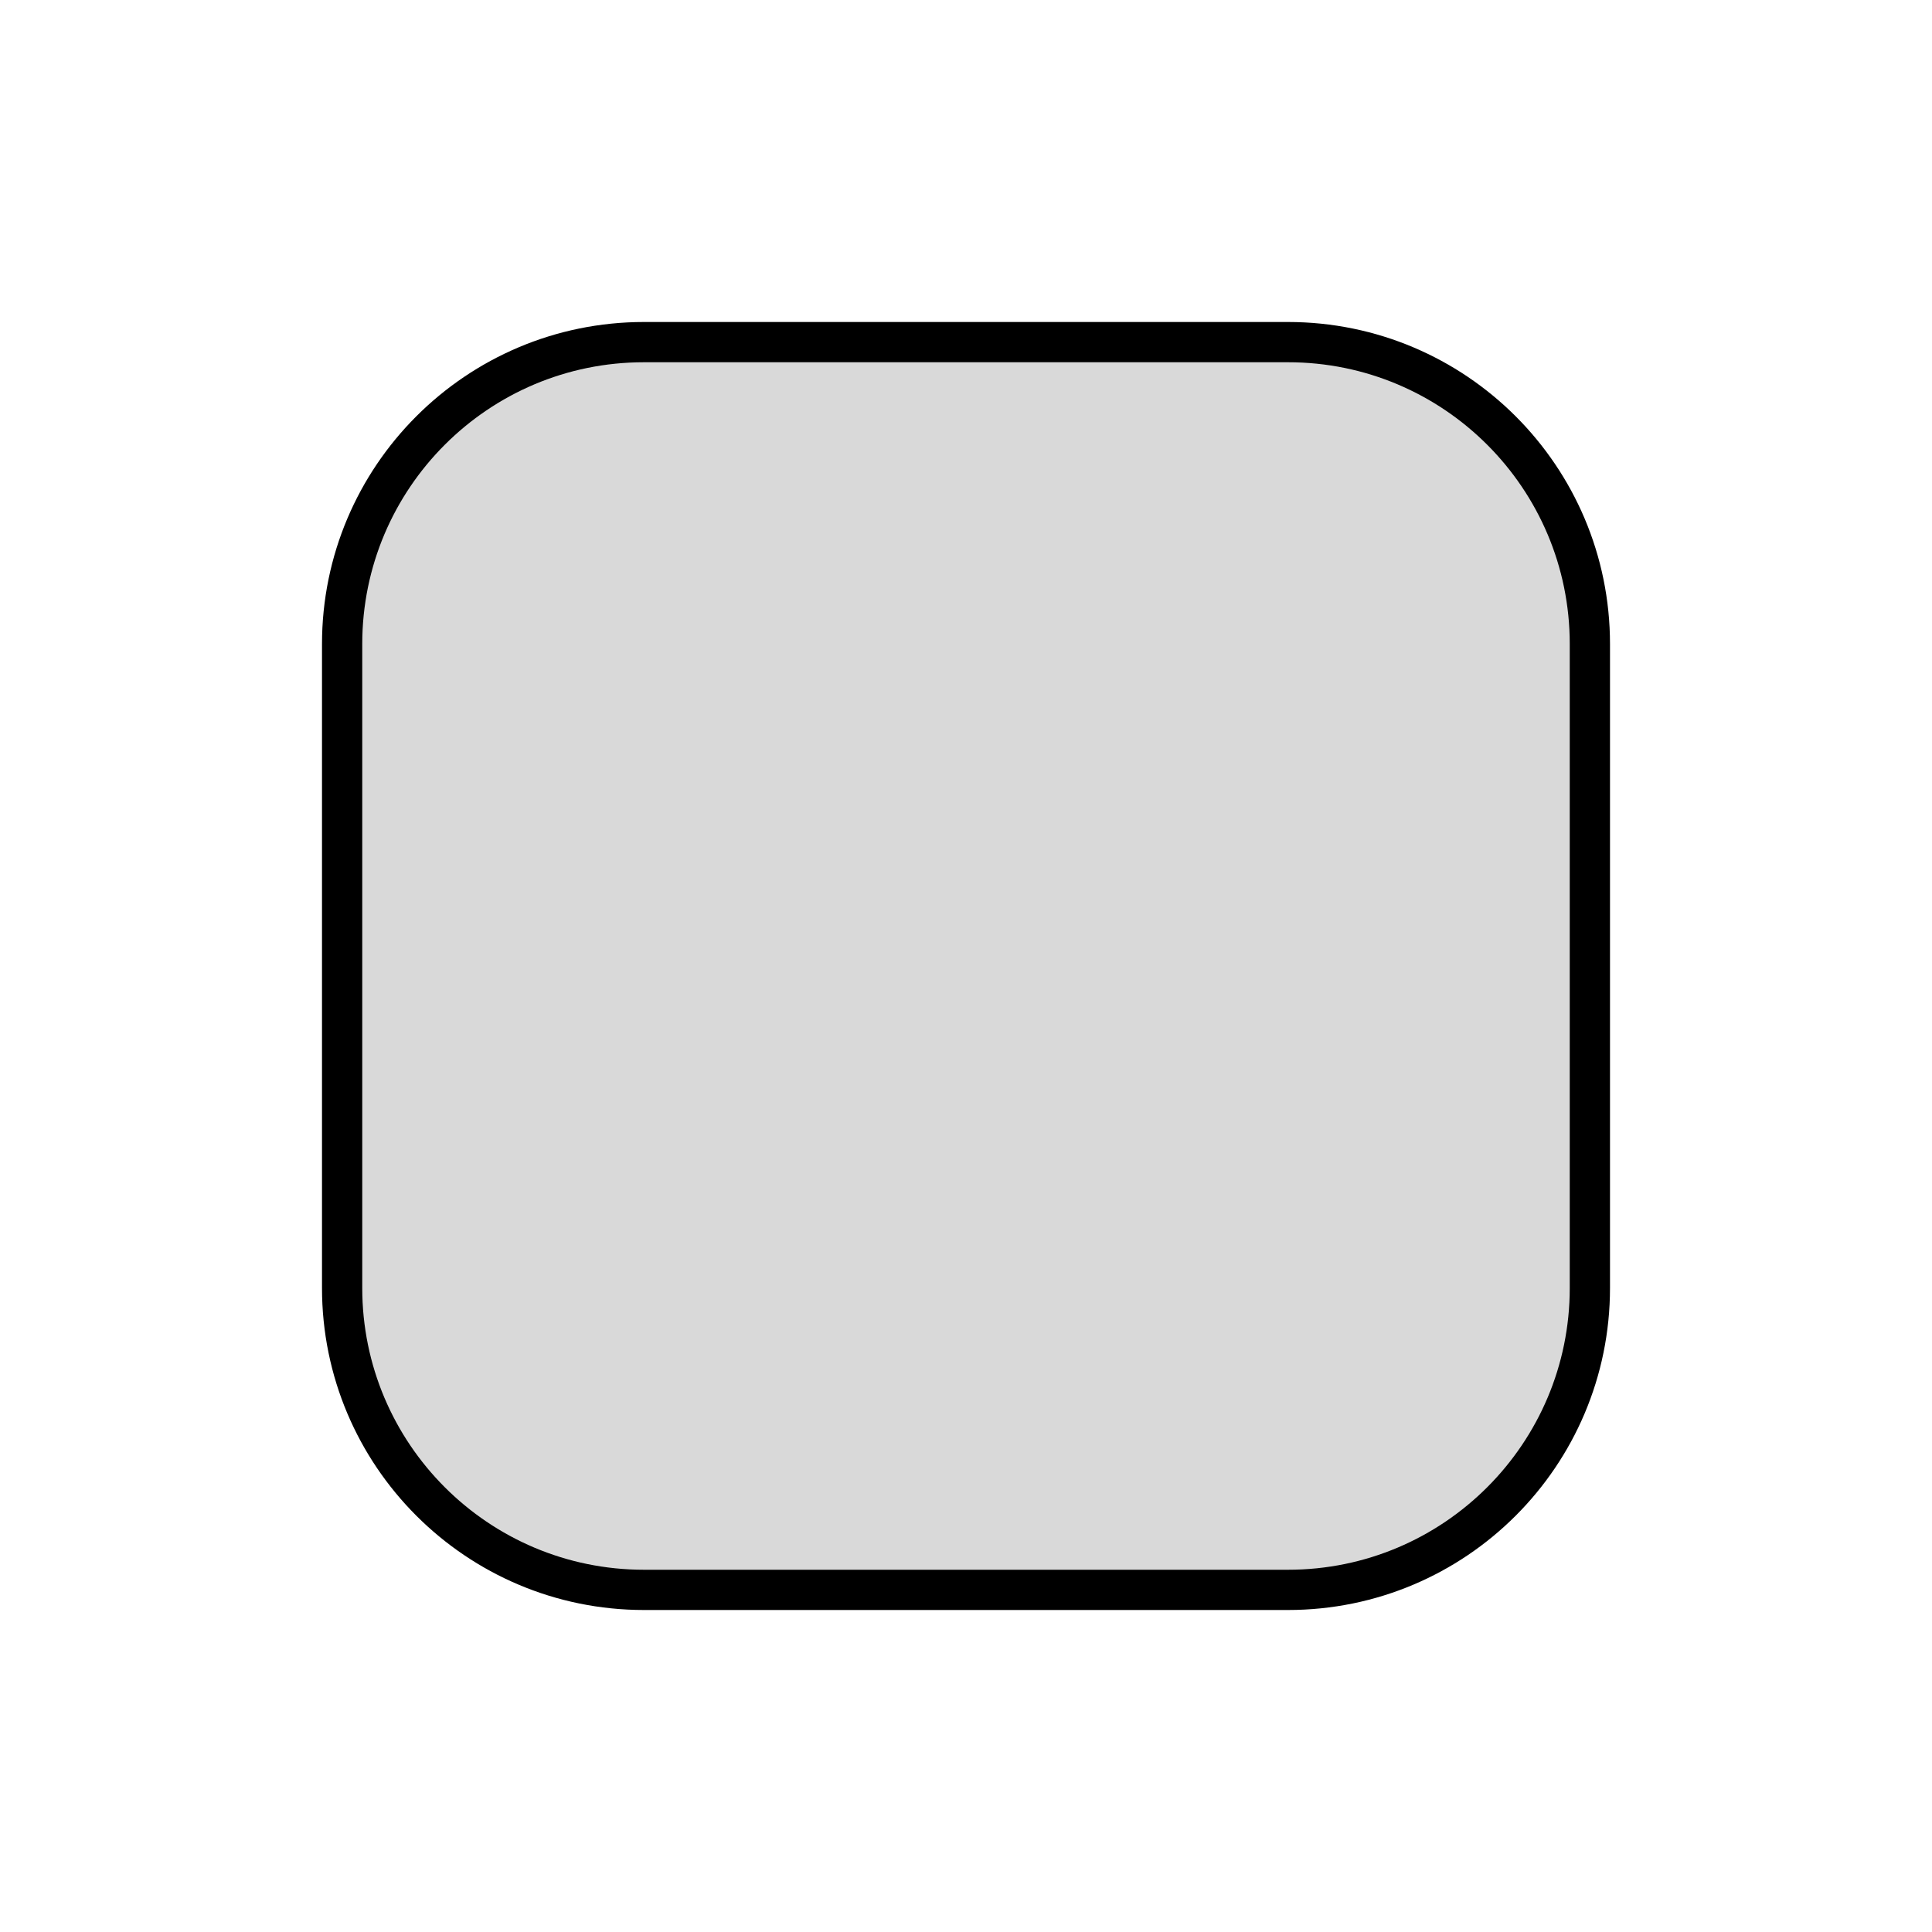
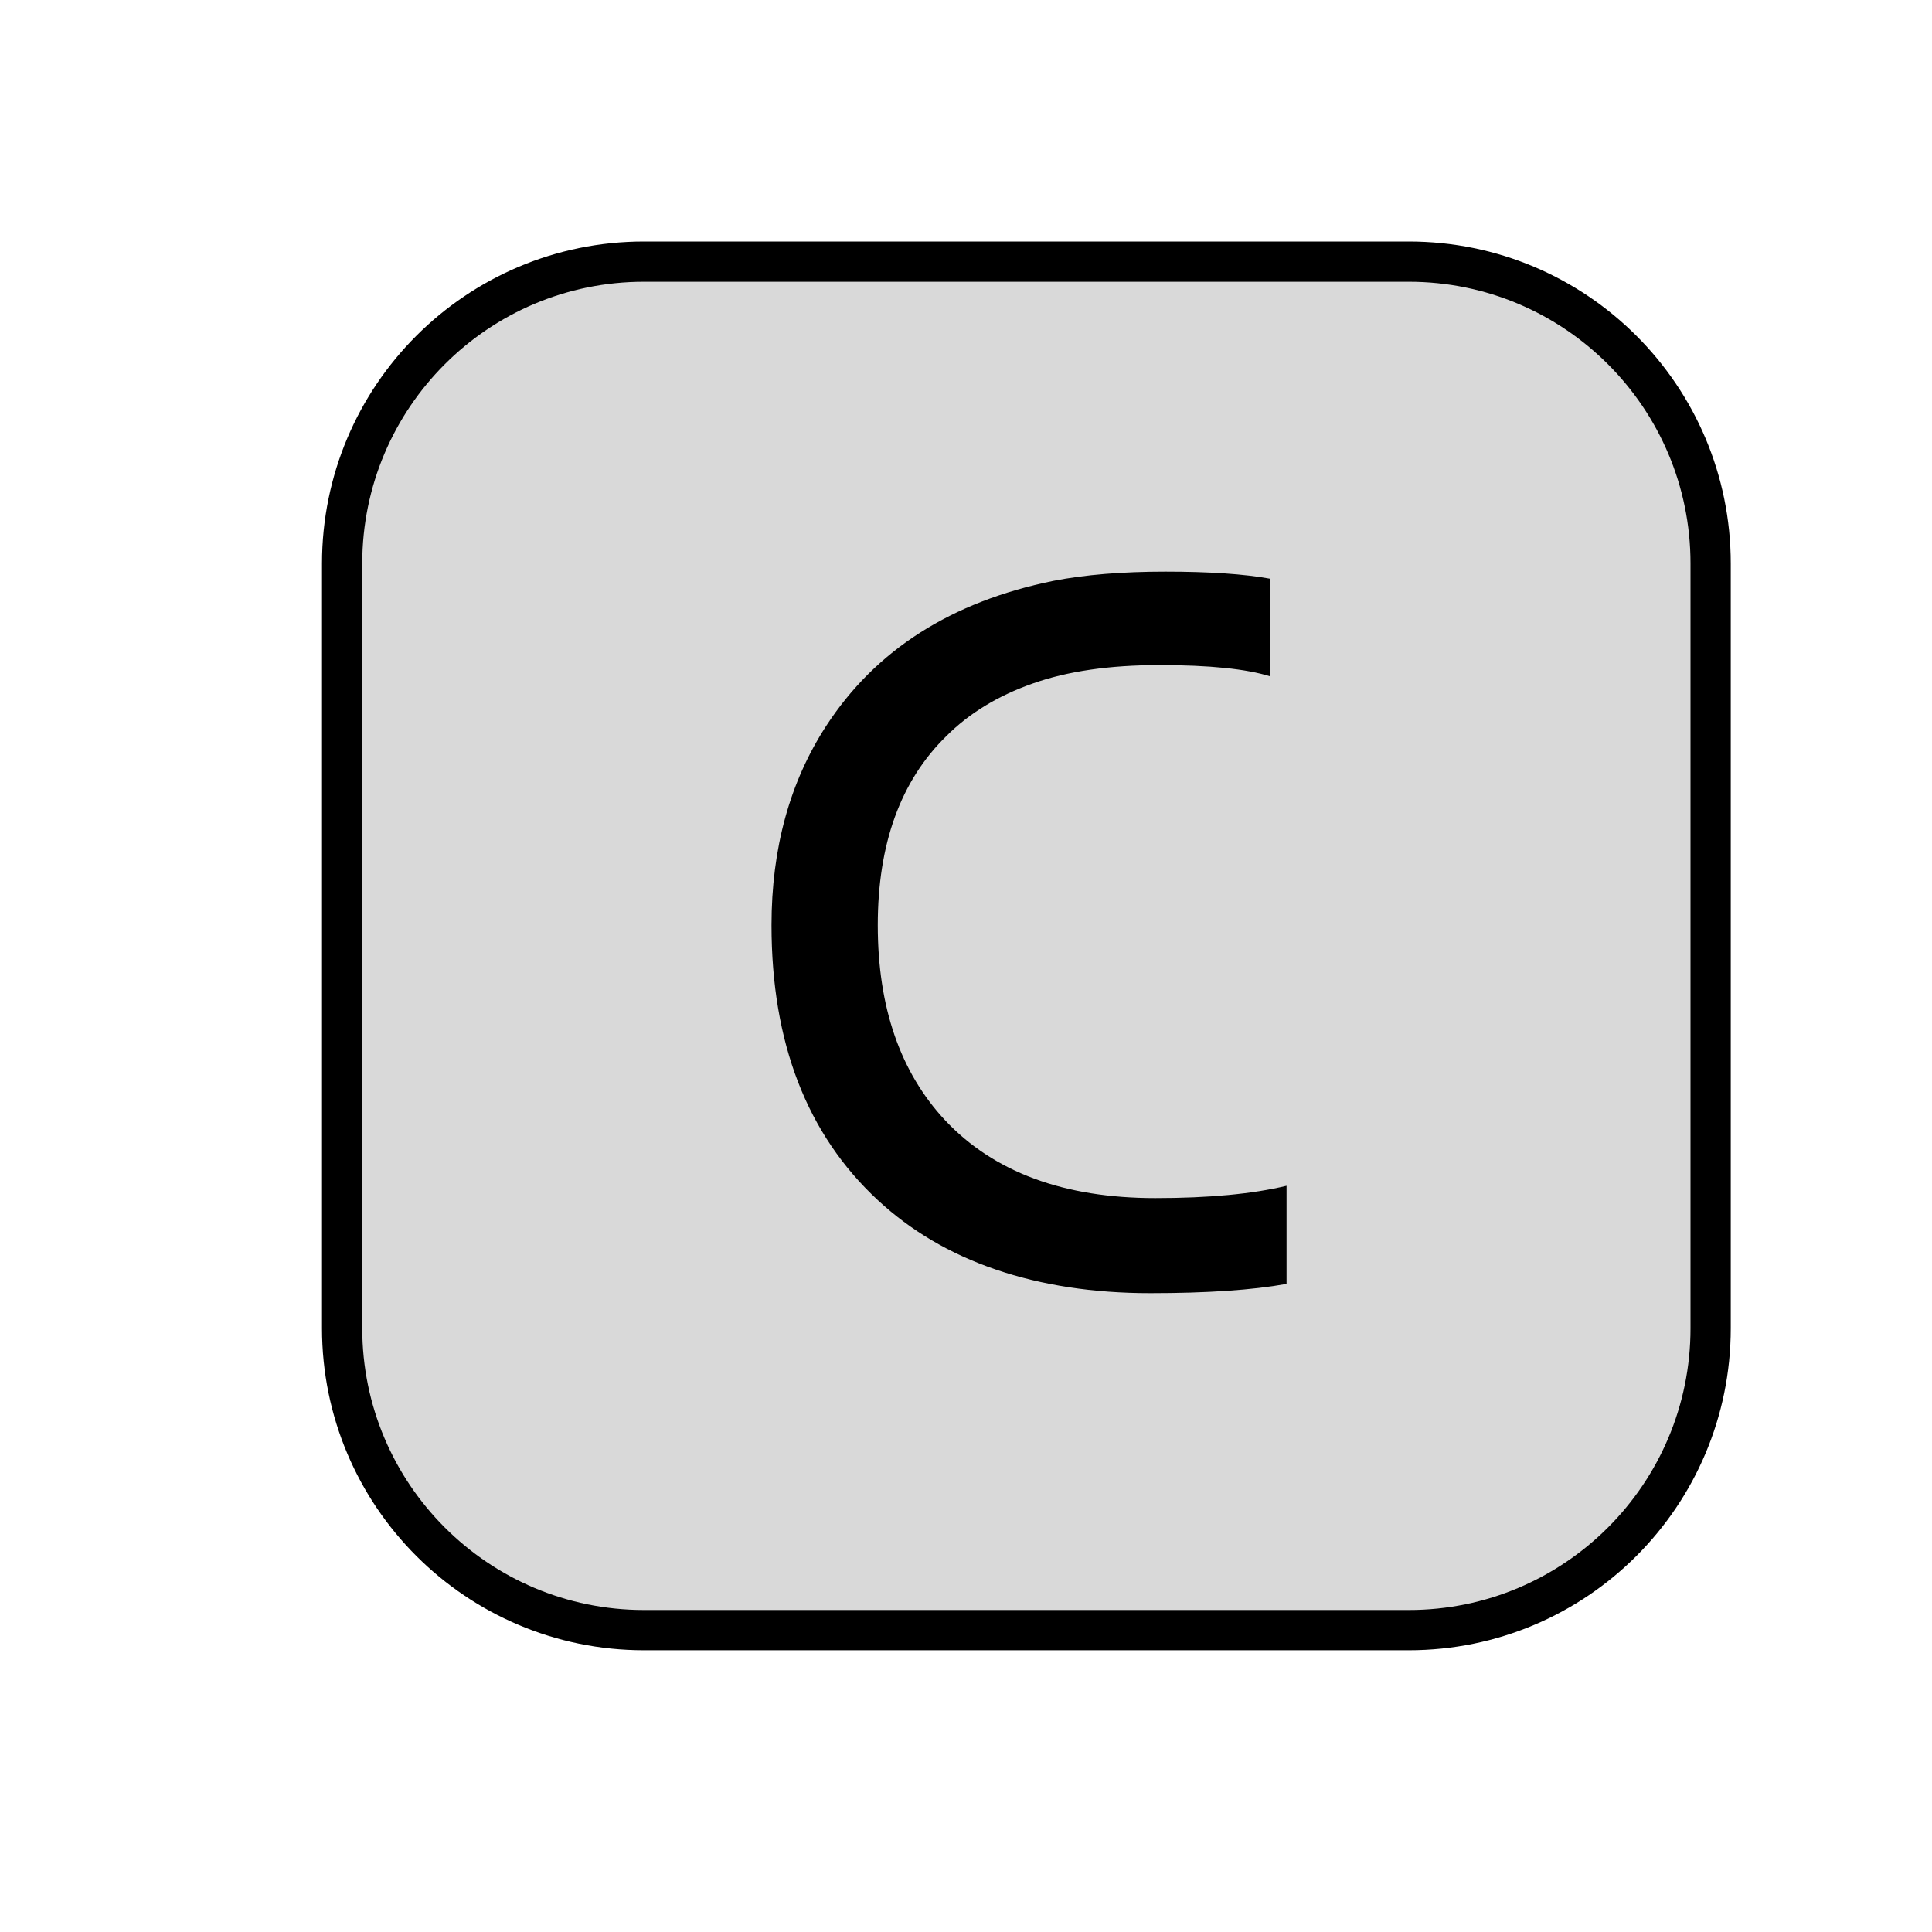
<svg xmlns="http://www.w3.org/2000/svg" width="24" height="24" viewBox="0 0 24 24" fill="none">
-   <rect x="4.25" y="4.25" width="15.5" height="15.5" rx="3.75" fill="#D9D9D9" stroke="black" stroke-width="0.5" />
+   <rect x="4.25" y="3.25" width="17" height="17" rx="3.75" fill="#D9D9D9" stroke="black" stroke-width="0.5" />
+   <path d="M15.982 15.949C15.563 16.025 14.998 16.064 14.288 16.064C13.581 16.064 12.942 15.966 12.371 15.771C11.803 15.577 11.315 15.289 10.904 14.908C10.024 14.091 9.584 12.953 9.584 11.493C9.584 10.541 9.81 9.716 10.263 9.018C10.877 8.074 11.818 7.473 13.088 7.215C13.477 7.139 13.941 7.101 14.478 7.101C15.02 7.101 15.454 7.13 15.779 7.189V8.402C15.483 8.309 15.024 8.262 14.402 8.262C13.784 8.262 13.259 8.338 12.828 8.491C12.396 8.643 12.038 8.861 11.755 9.145C11.188 9.699 10.904 10.482 10.904 11.493C10.904 12.513 11.184 13.321 11.742 13.918C12.347 14.561 13.217 14.883 14.351 14.883C15.015 14.883 15.559 14.832 15.982 14.73V15.949Z" fill="black" />
</svg>
